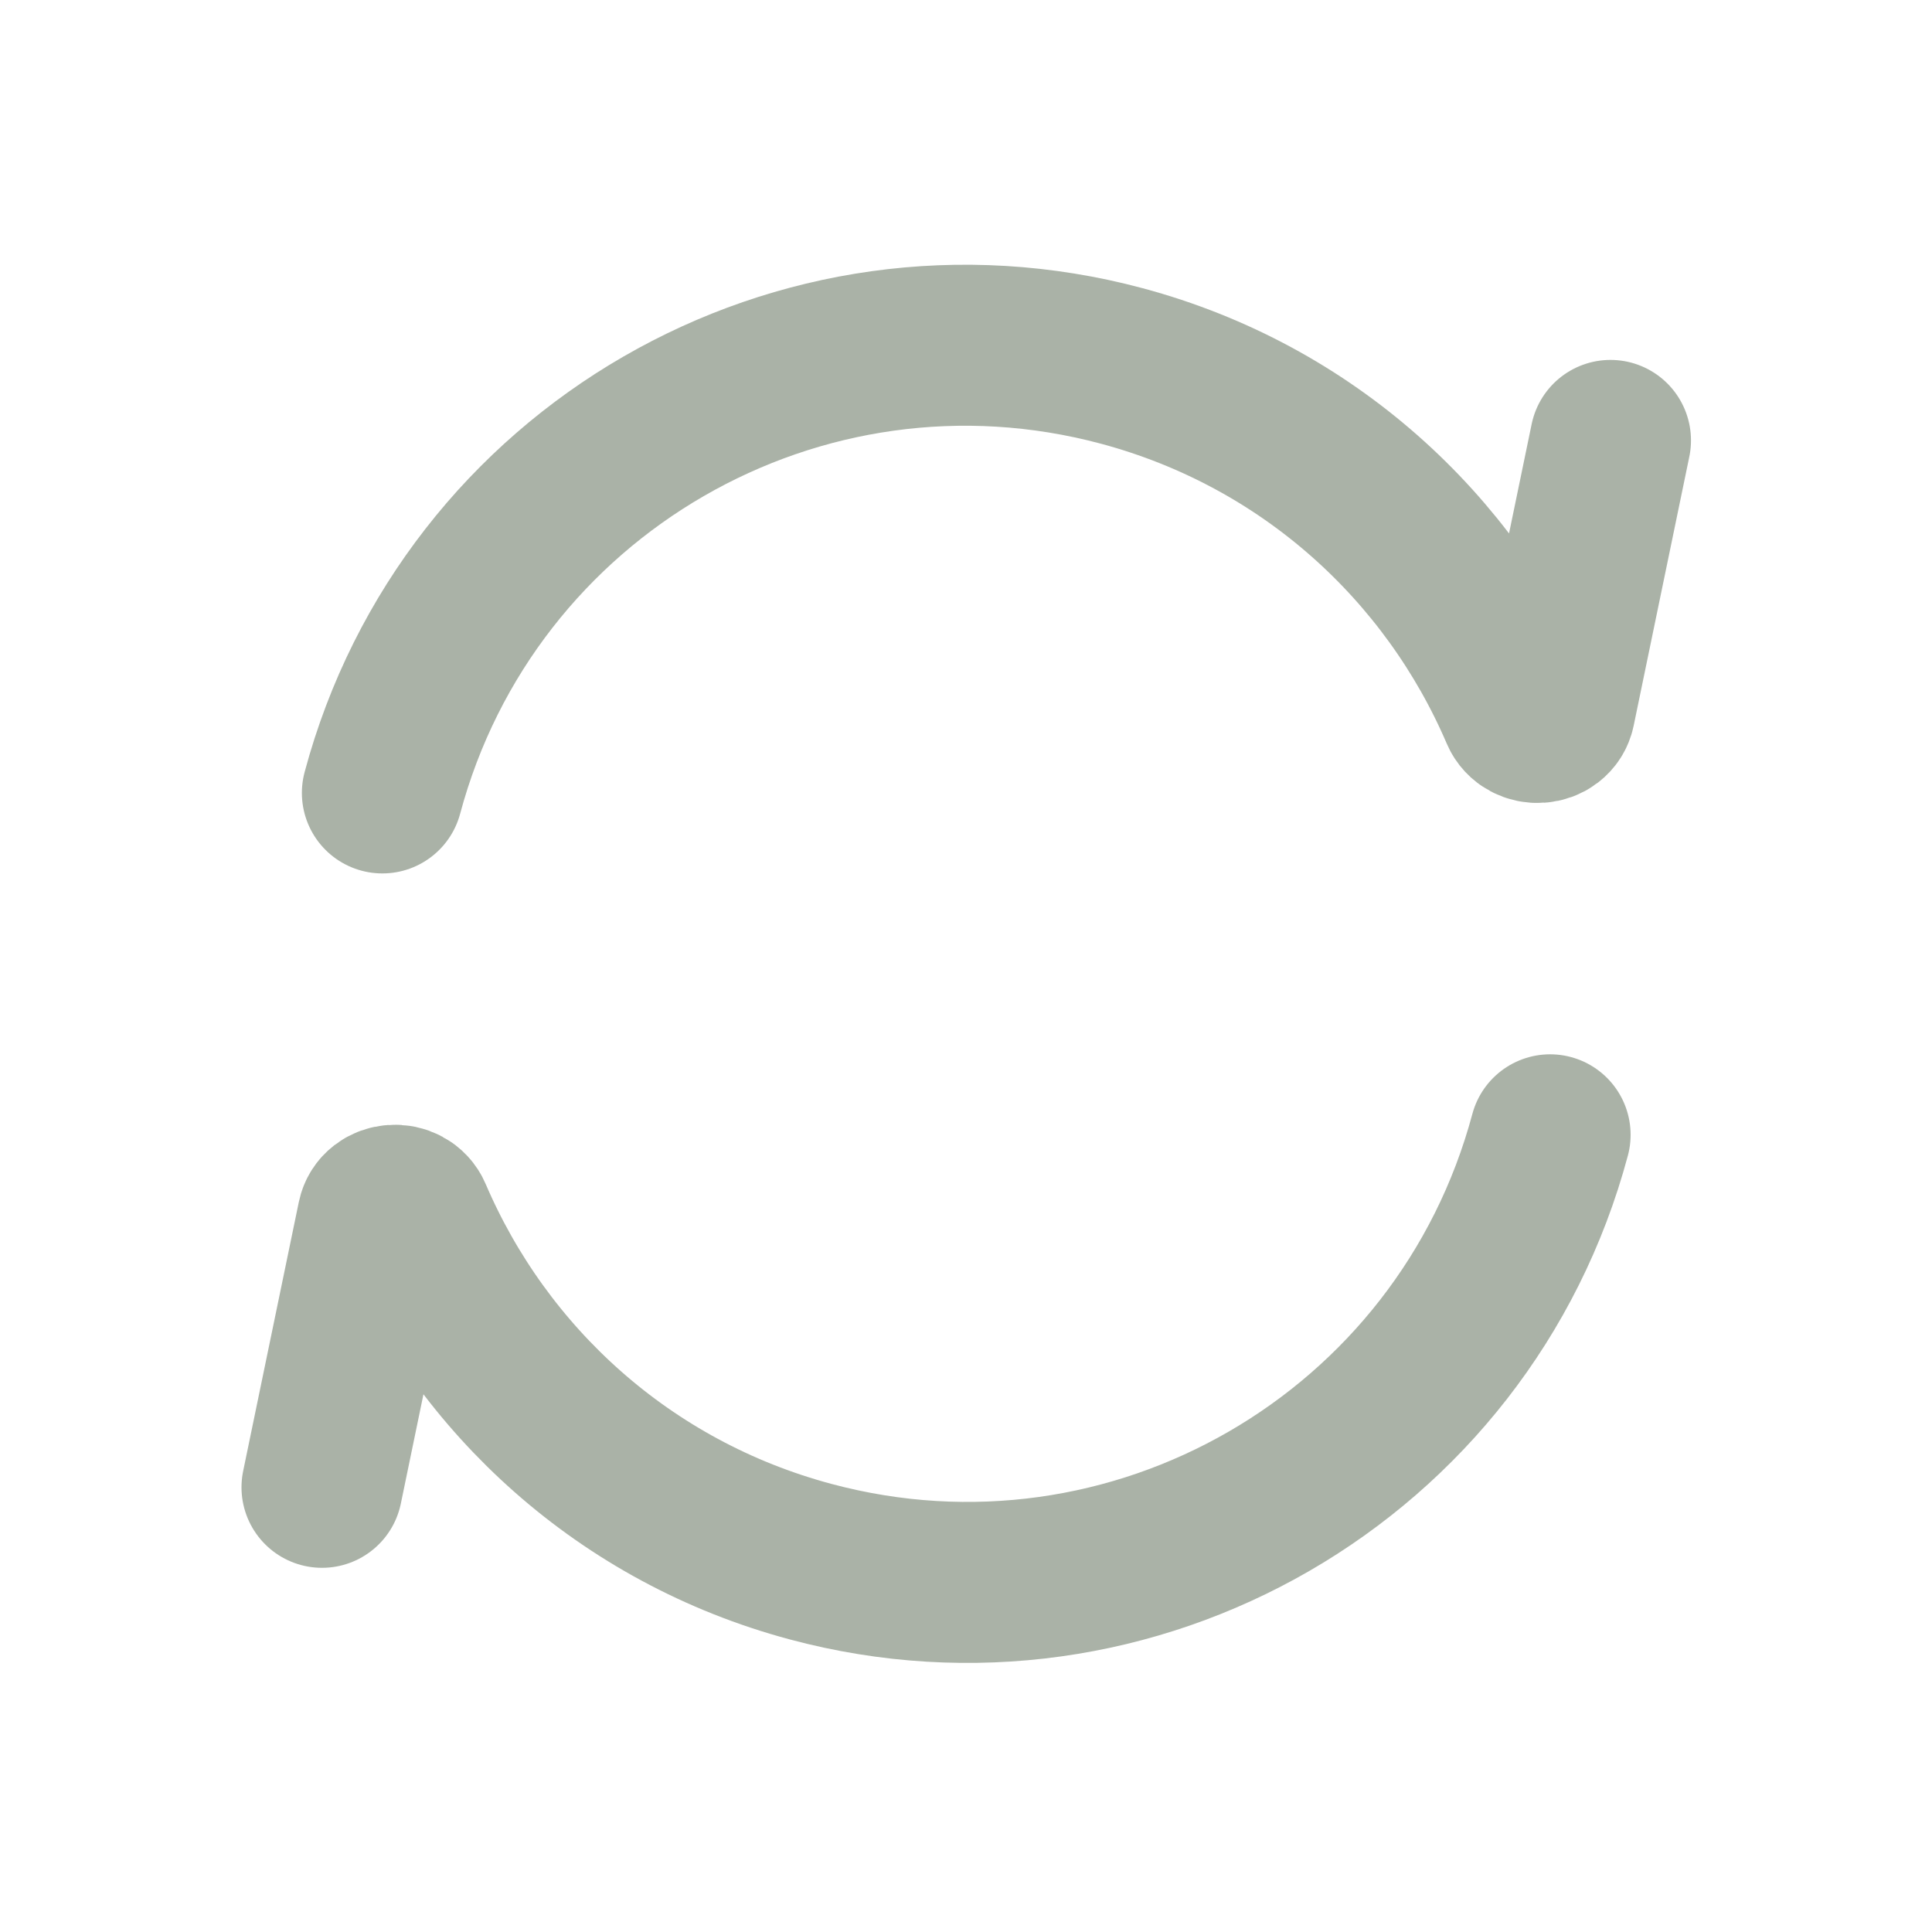
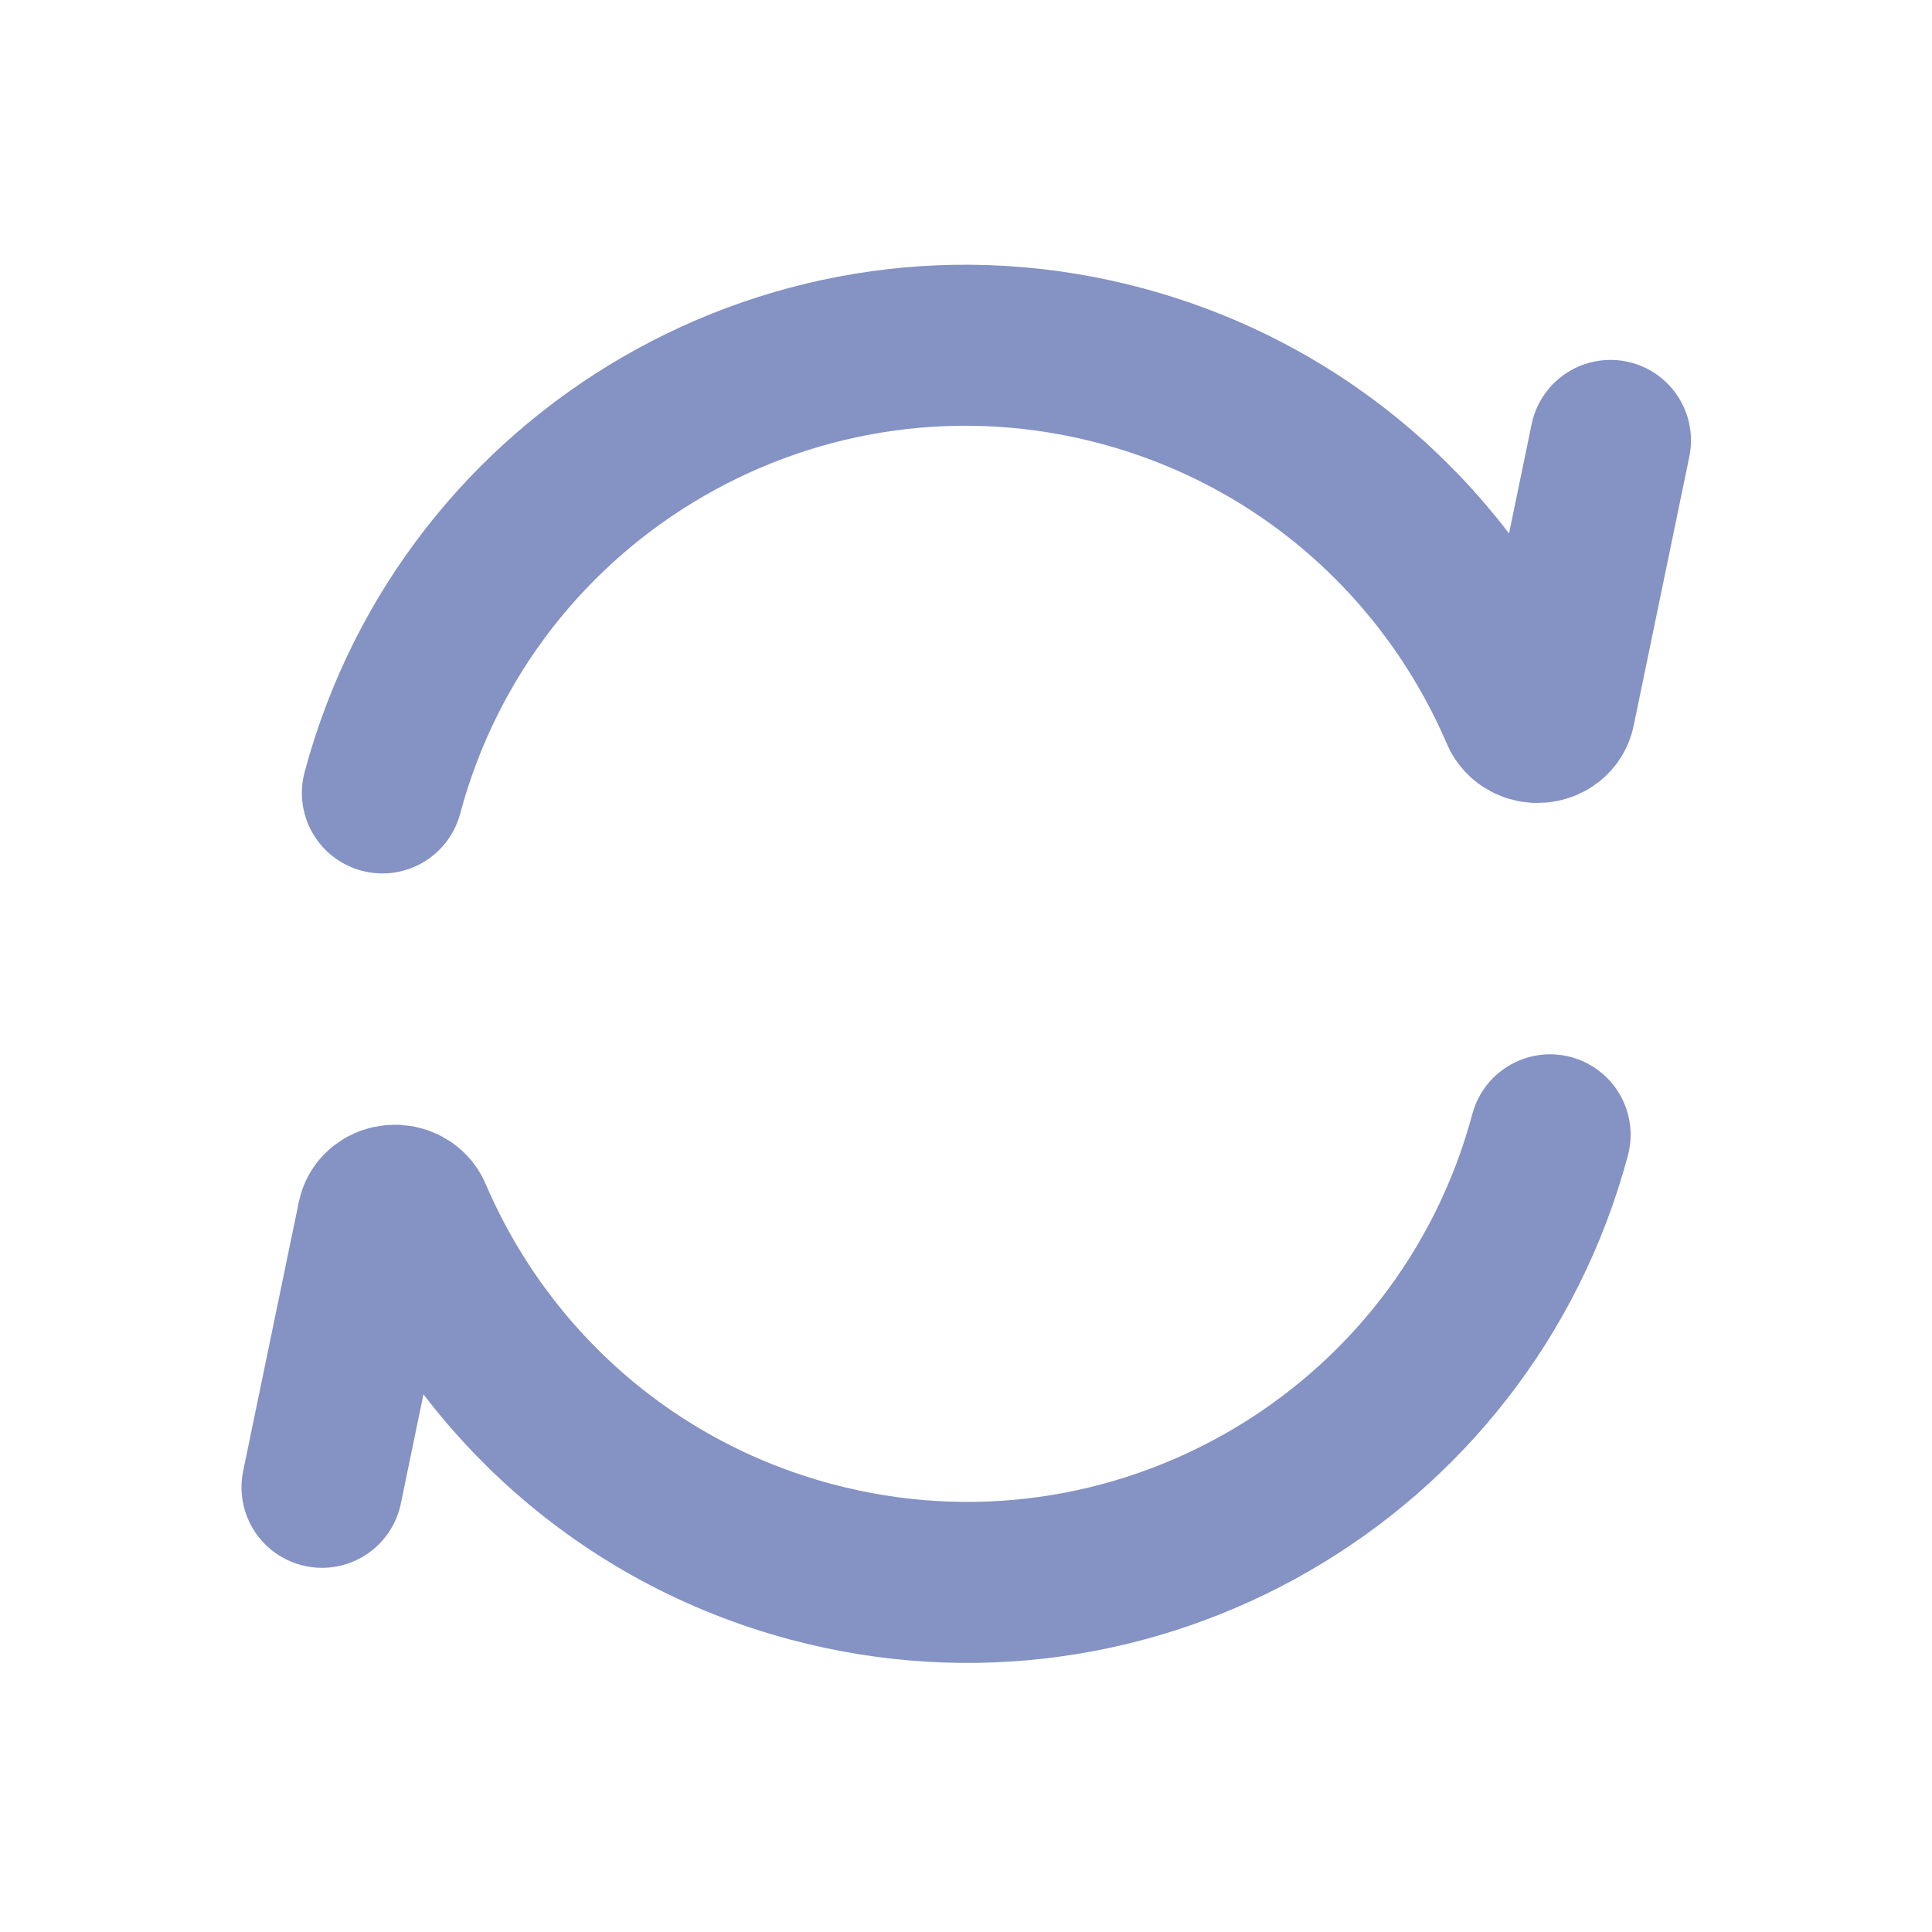
<svg xmlns="http://www.w3.org/2000/svg" width="24" height="24" viewBox="0 0 24 24" fill="none">
-   <path d="M4.75 9.85C5.822 5.849 9.934 3.474 13.935 4.546C16.247 5.166 18.016 6.801 18.891 8.843C18.972 9.033 19.273 9.013 19.315 8.811L20.006 5.471M19.256 14.097C18.184 18.098 14.072 20.472 10.071 19.4C7.759 18.781 5.99 17.146 5.115 15.104C5.034 14.914 4.733 14.933 4.691 15.136L4 18.476" stroke="#aab2a7" stroke-width="2" stroke-linecap="round" />
+   <path d="M4.75 9.85C5.822 5.849 9.934 3.474 13.935 4.546C16.247 5.166 18.016 6.801 18.891 8.843C18.972 9.033 19.273 9.013 19.315 8.811L20.006 5.471M19.256 14.097C18.184 18.098 14.072 20.472 10.071 19.4C7.759 18.781 5.99 17.146 5.115 15.104C5.034 14.914 4.733 14.933 4.691 15.136L4 18.476" stroke="#8492C4" stroke-width="2" stroke-linecap="round" />
</svg>
